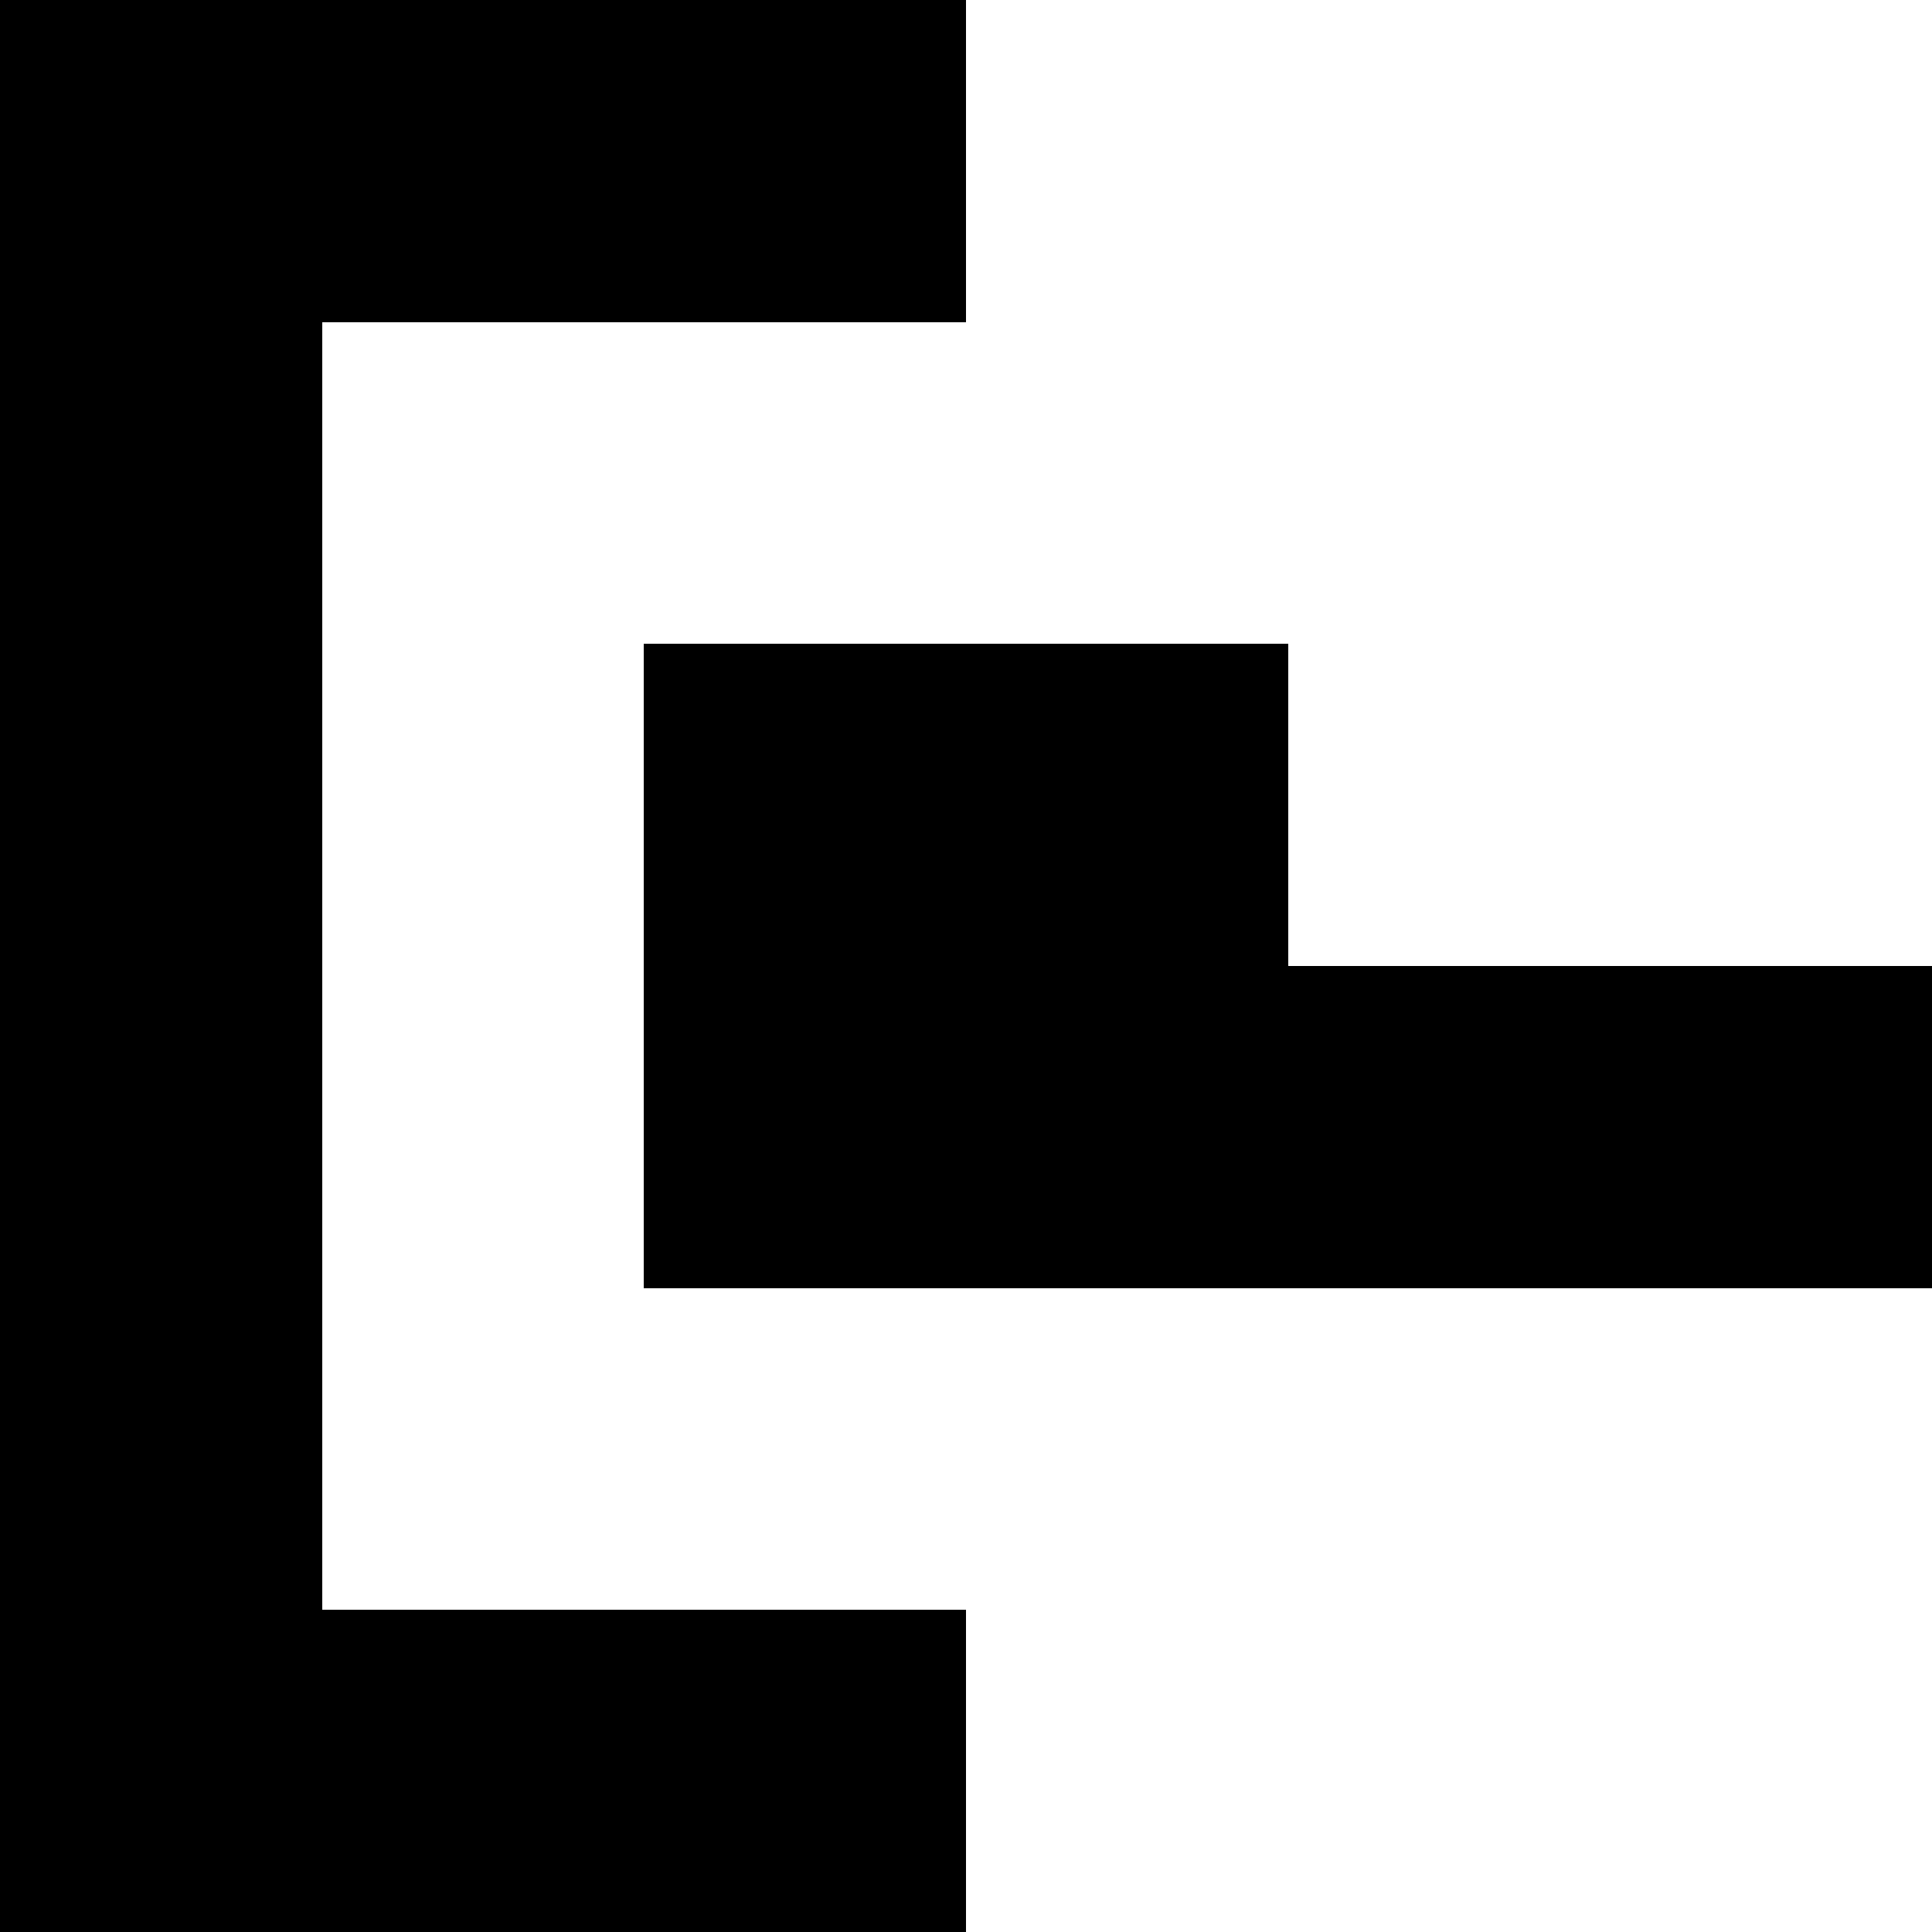
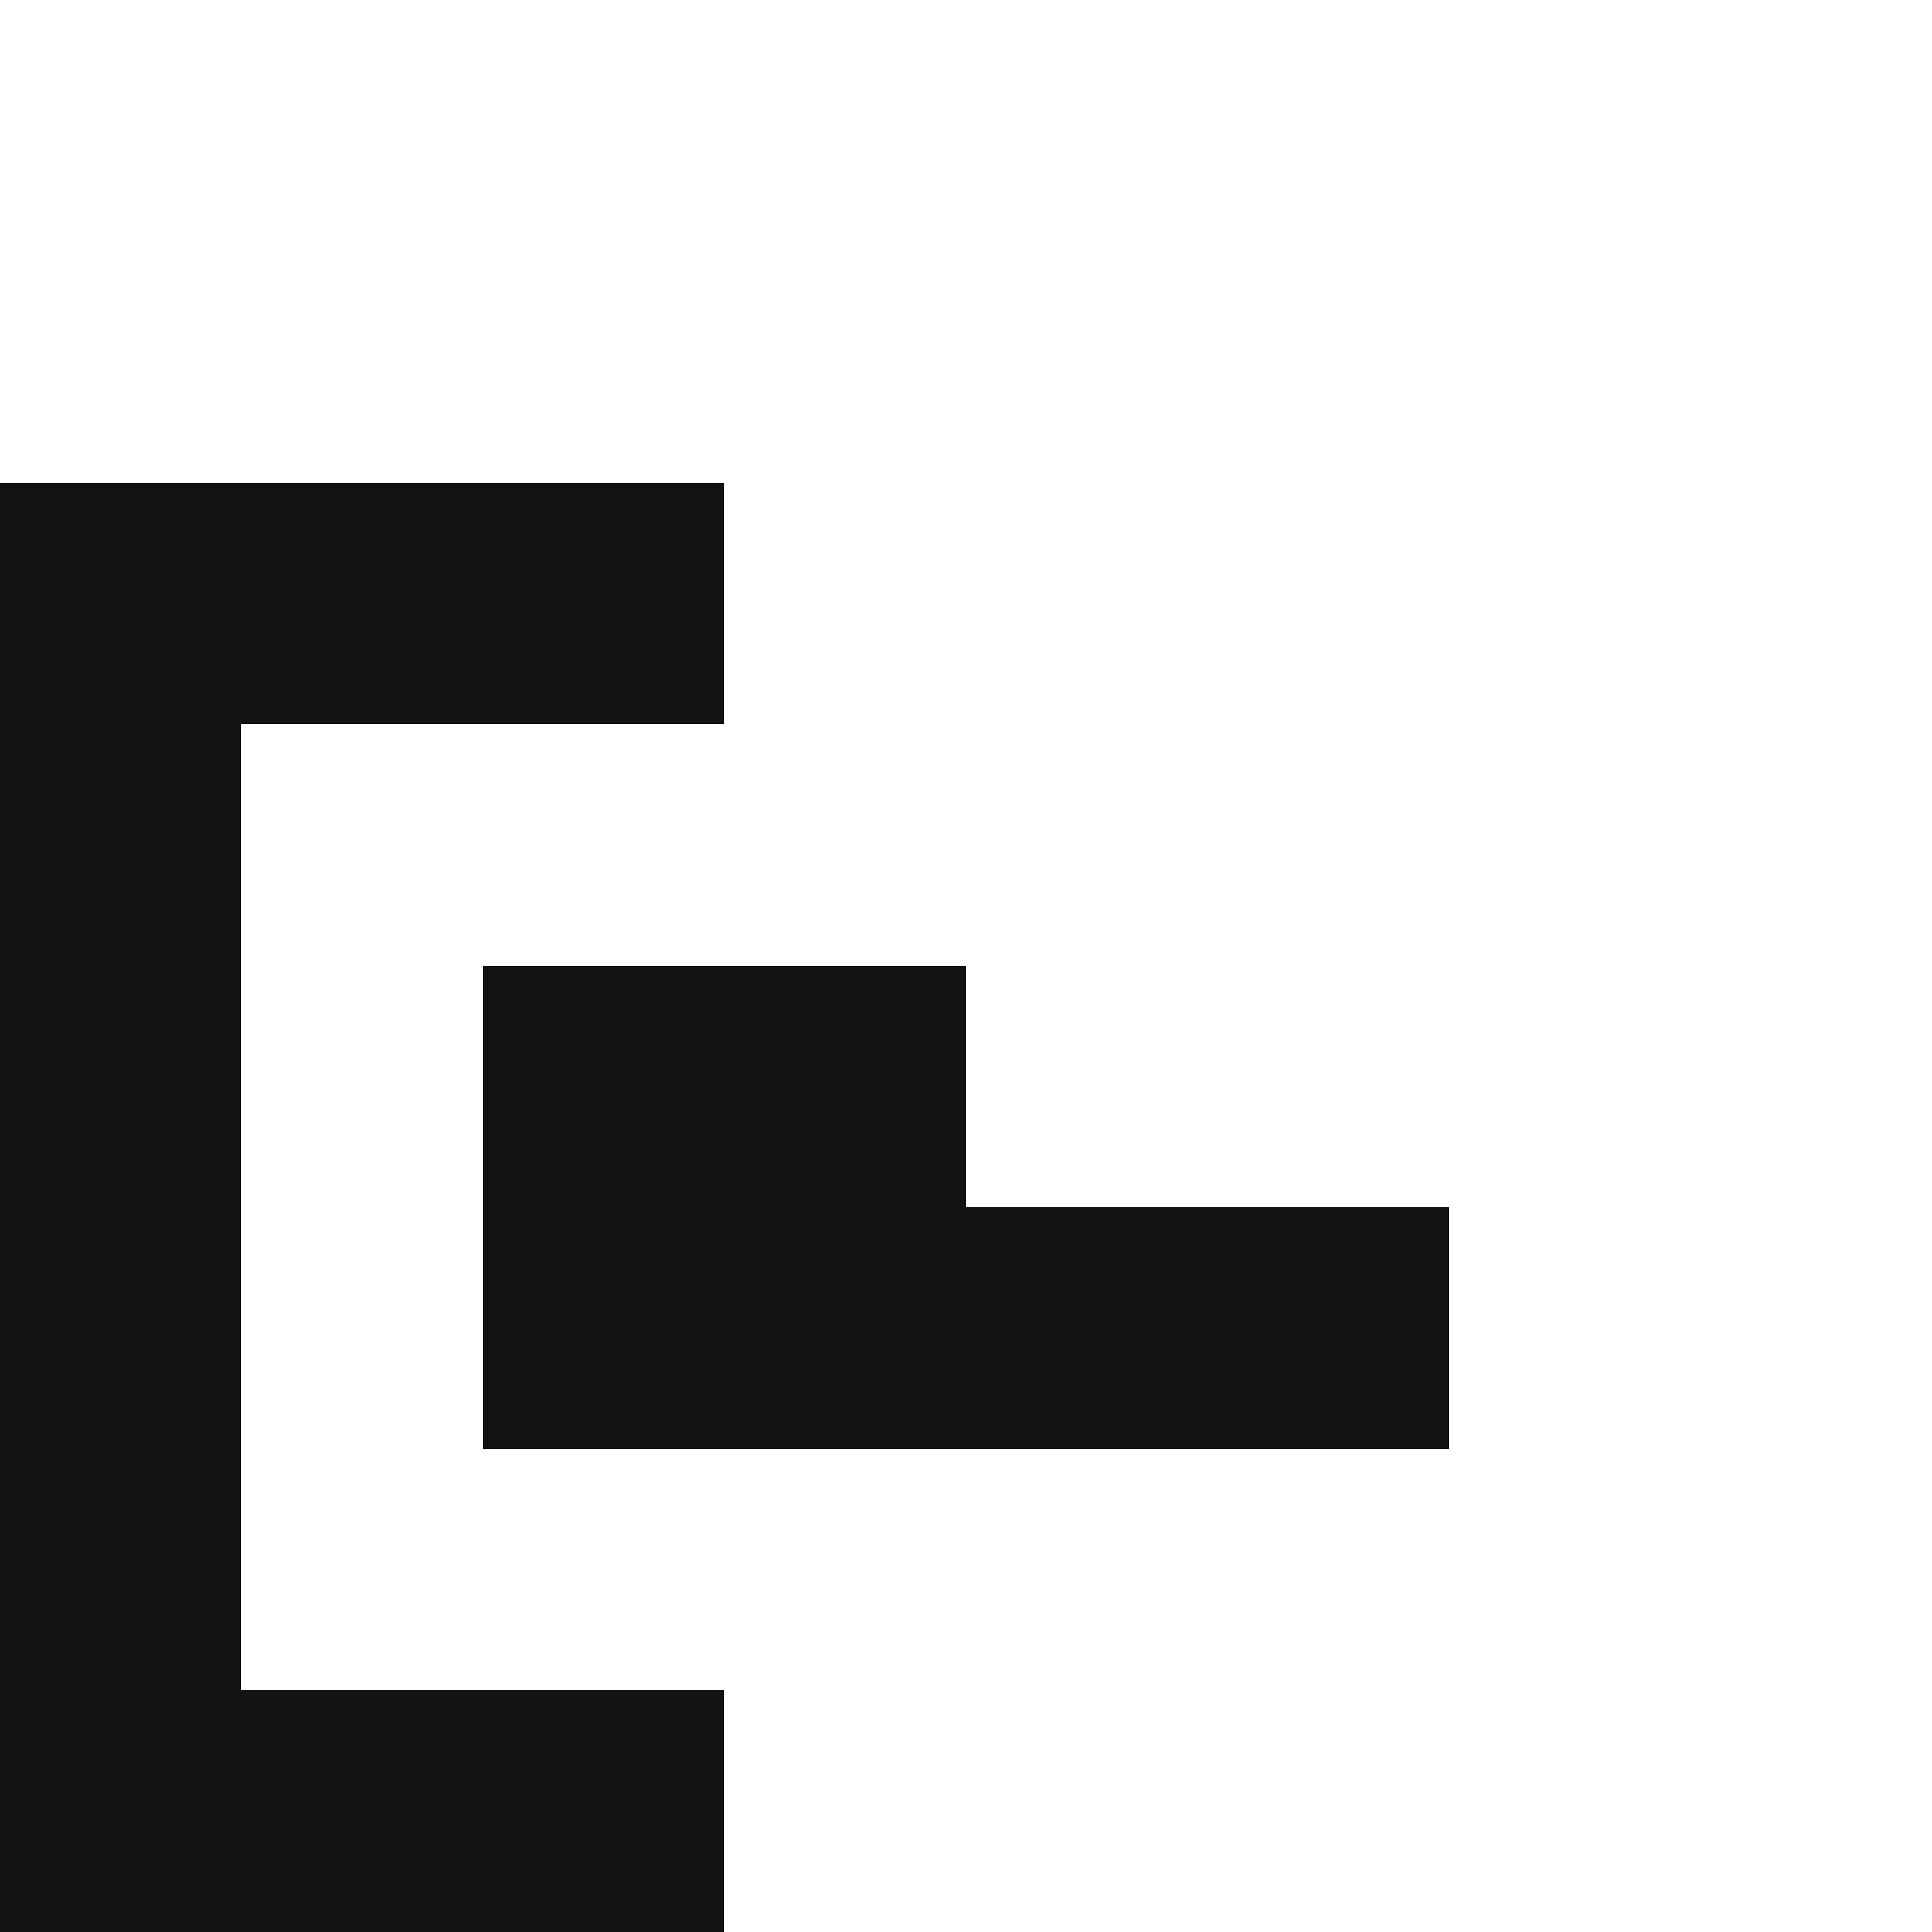
- <svg xmlns="http://www.w3.org/2000/svg" viewBox="0 0 6 6" width="6" height="6" shape-rendering="crispEdges">
-   <path fill="#000" d="M0 0h3v1h-3zM0 1h1v1h-1zM0 2h1v1h-1zM2 2h2v1h-2zM0 3h1v1h-1zM2 3h4v1h-4zM0 4h1v1h-1zM0 5h3v1h-3z" />
+ <svg xmlns="http://www.w3.org/2000/svg" shape-rendering="crispEdges" width="8" height="8" viewBox="0 0 8 8">
+   <rect x="0" y="2" width="3" height="1" fill="#121214" />
+   <rect x="0" y="3" width="1" height="1" fill="#121214" />
+   <rect x="0" y="4" width="1" height="1" fill="#121214" />
+   <rect x="2" y="4" width="2" height="1" fill="#121214" />
+   <rect x="0" y="5" width="1" height="1" fill="#121214" />
+   <rect x="2" y="5" width="4" height="1" fill="#121214" />
+   <rect x="0" y="6" width="1" height="1" fill="#121214" />
+   <rect x="0" y="7" width="3" height="1" fill="#121214" />
</svg>
